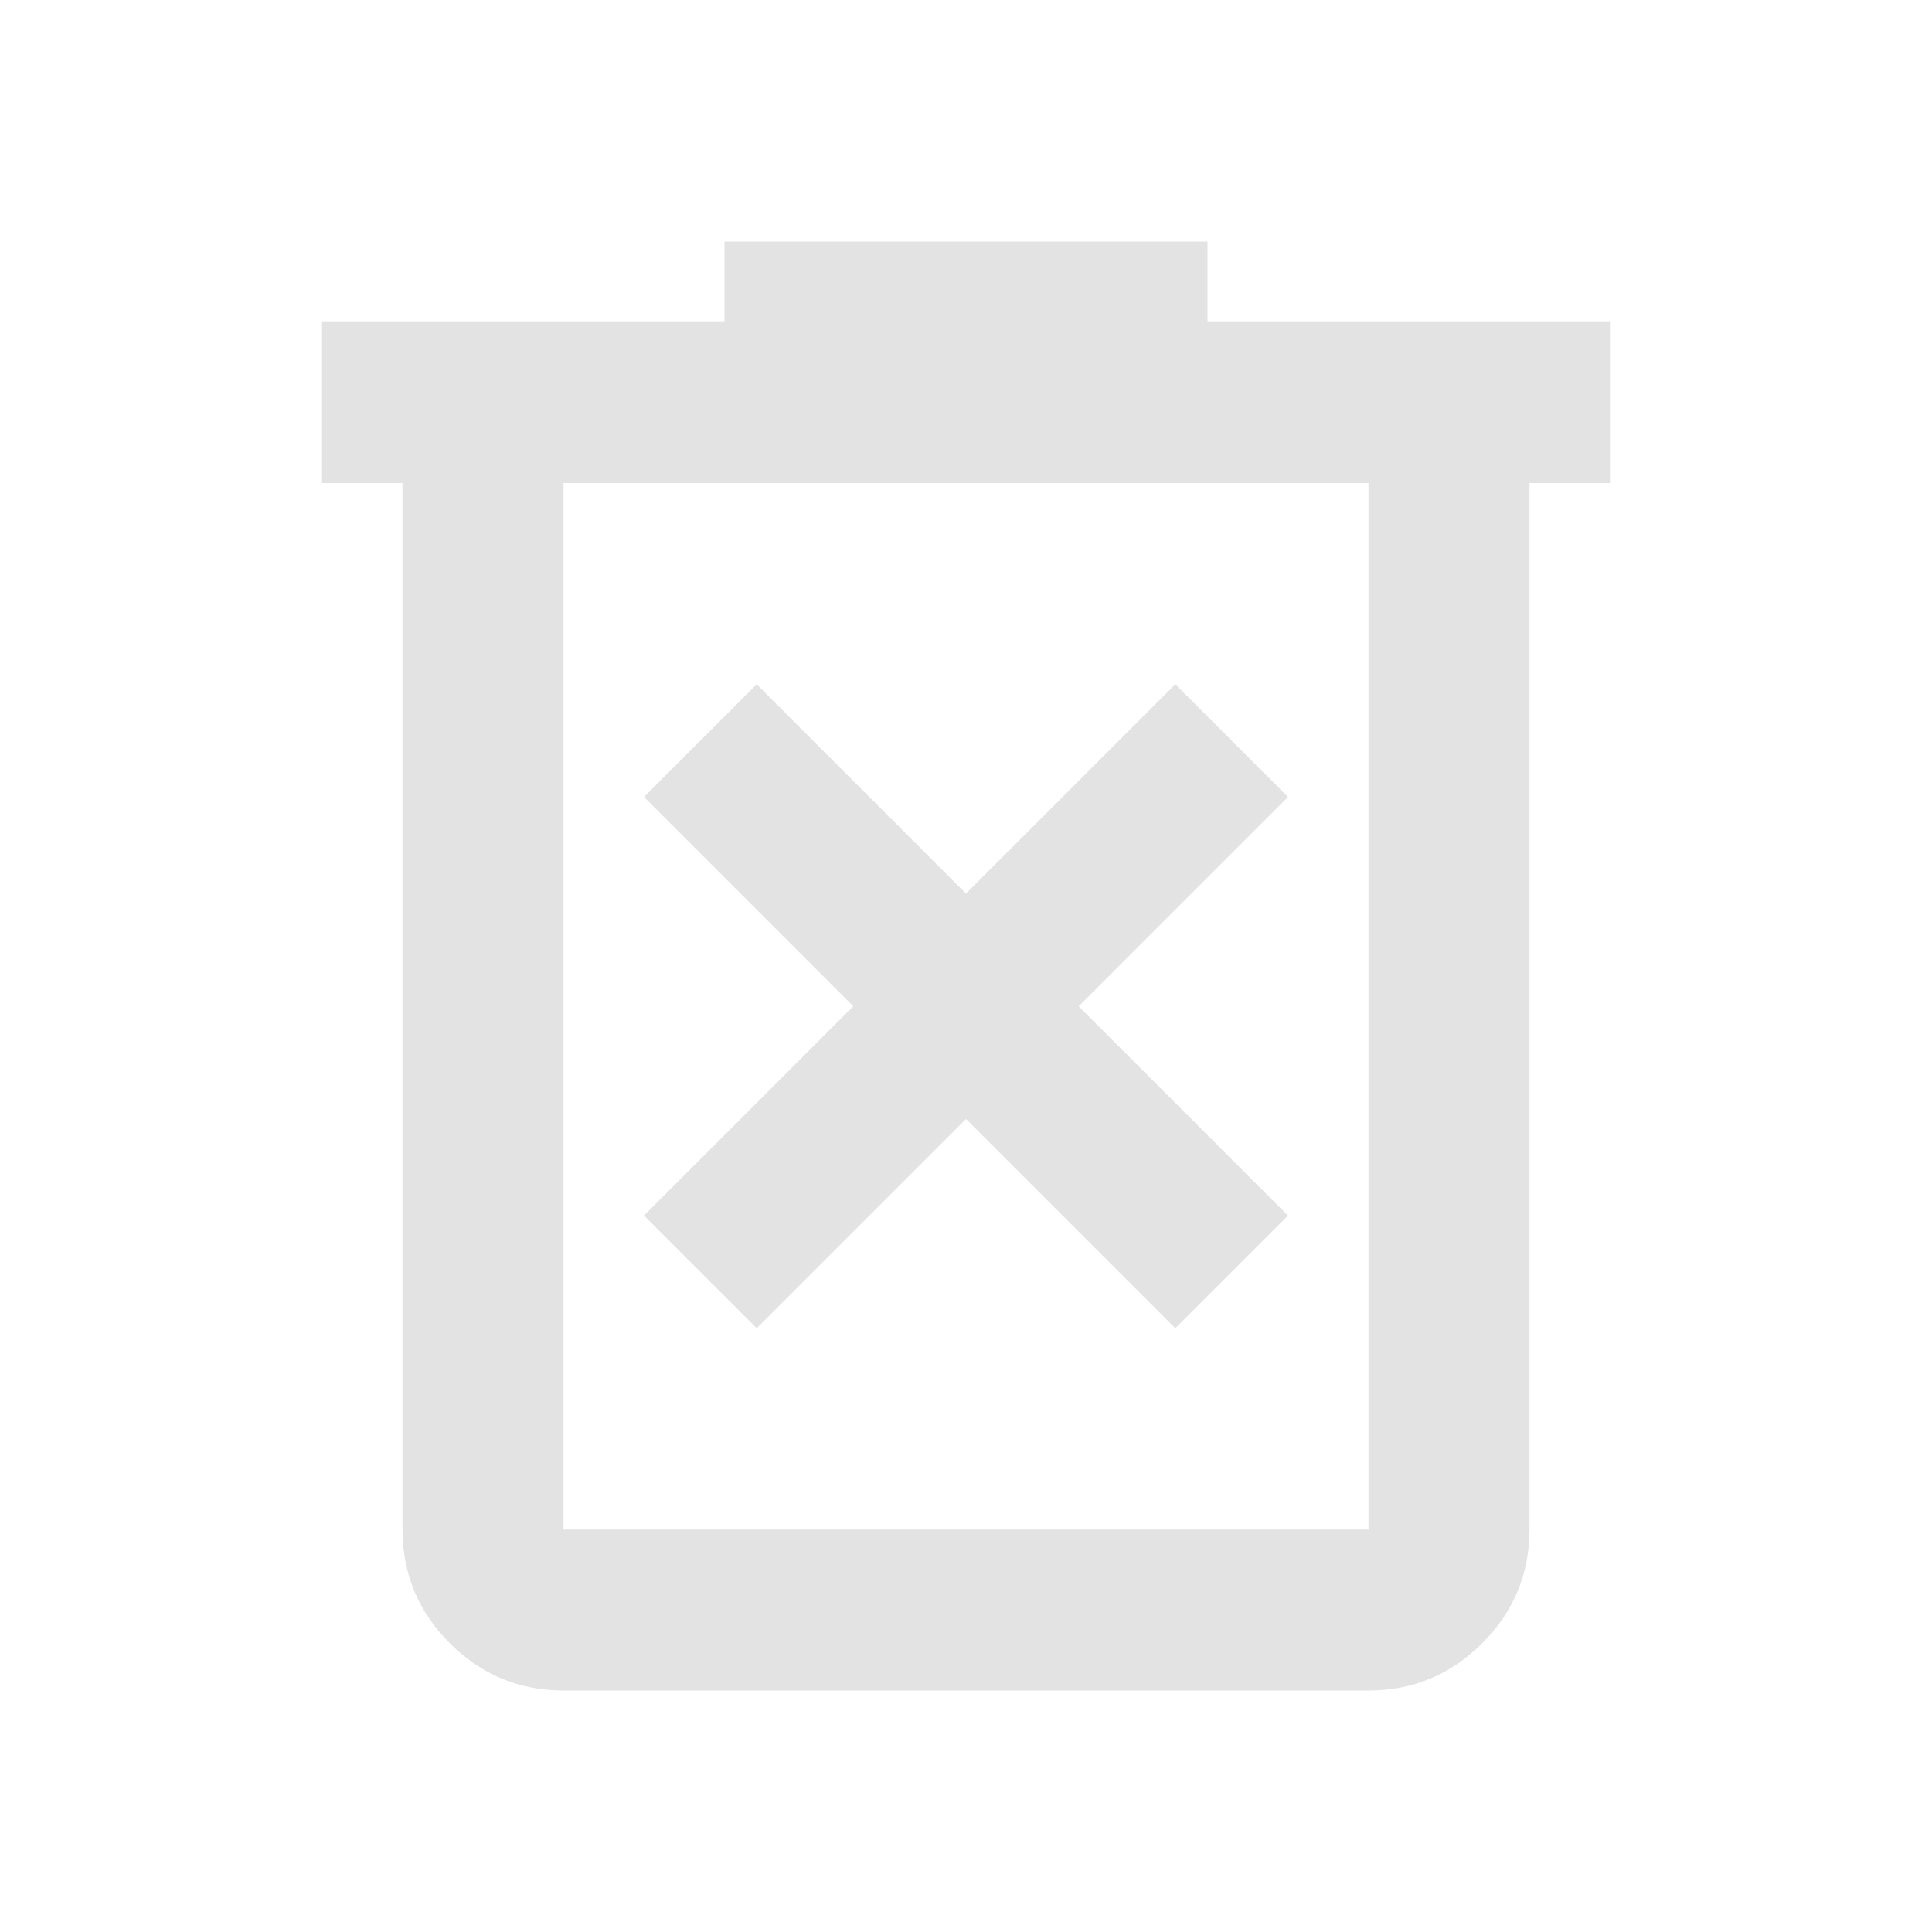
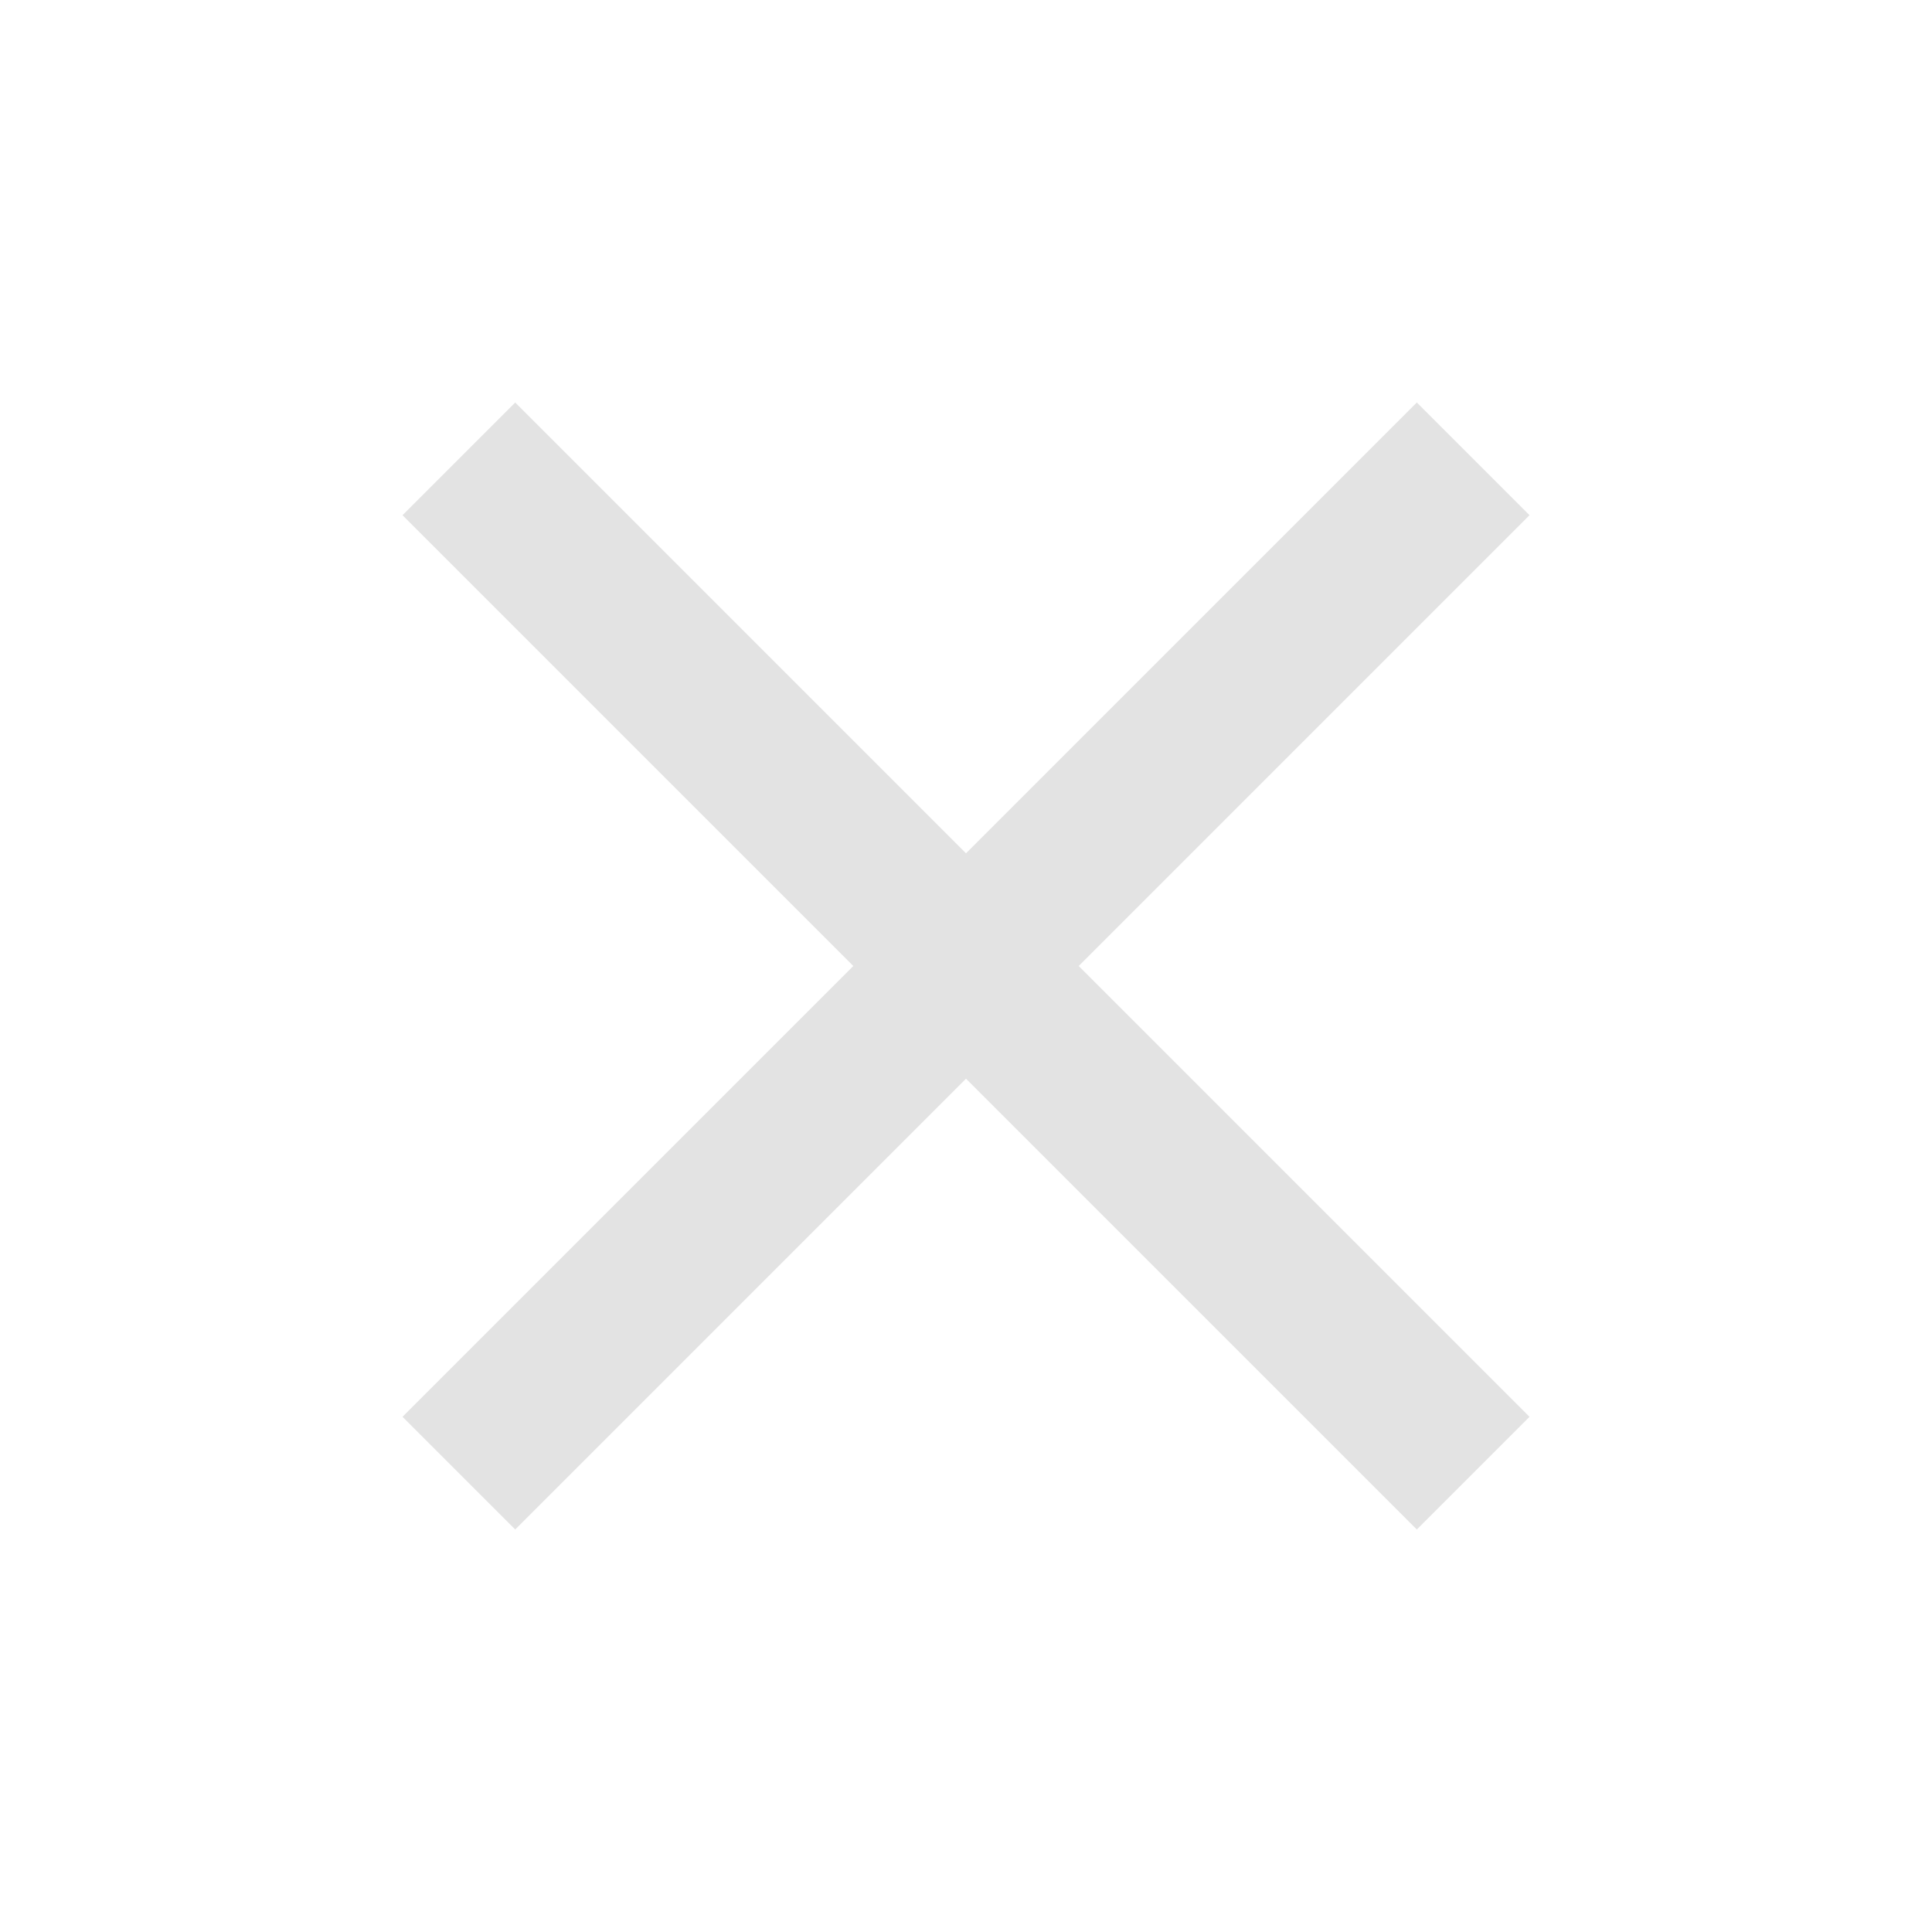
<svg xmlns="http://www.w3.org/2000/svg" height="24px" viewBox="0 -960 960 960" width="24px" fill="#e3e3e3">
-   <path d="m376-300 104-104 104 104 56-56-104-104 104-104-56-56-104 104-104-104-56 56 104 104-104 104 56 56Zm-96 180q-33 0-56.5-23.5T200-200v-520h-40v-80h200v-40h240v40h200v80h-40v520q0 33-23.5 56.5T680-120H280Zm400-600H280v520h400v-520Zm-400 0v520-520Z" />
+   <path d="m256-200-56-56 224-224-224-224 56-56 224 224 224-224 56 56-224 224 224 224-56 56-224-224-224 224Z" />
</svg>
